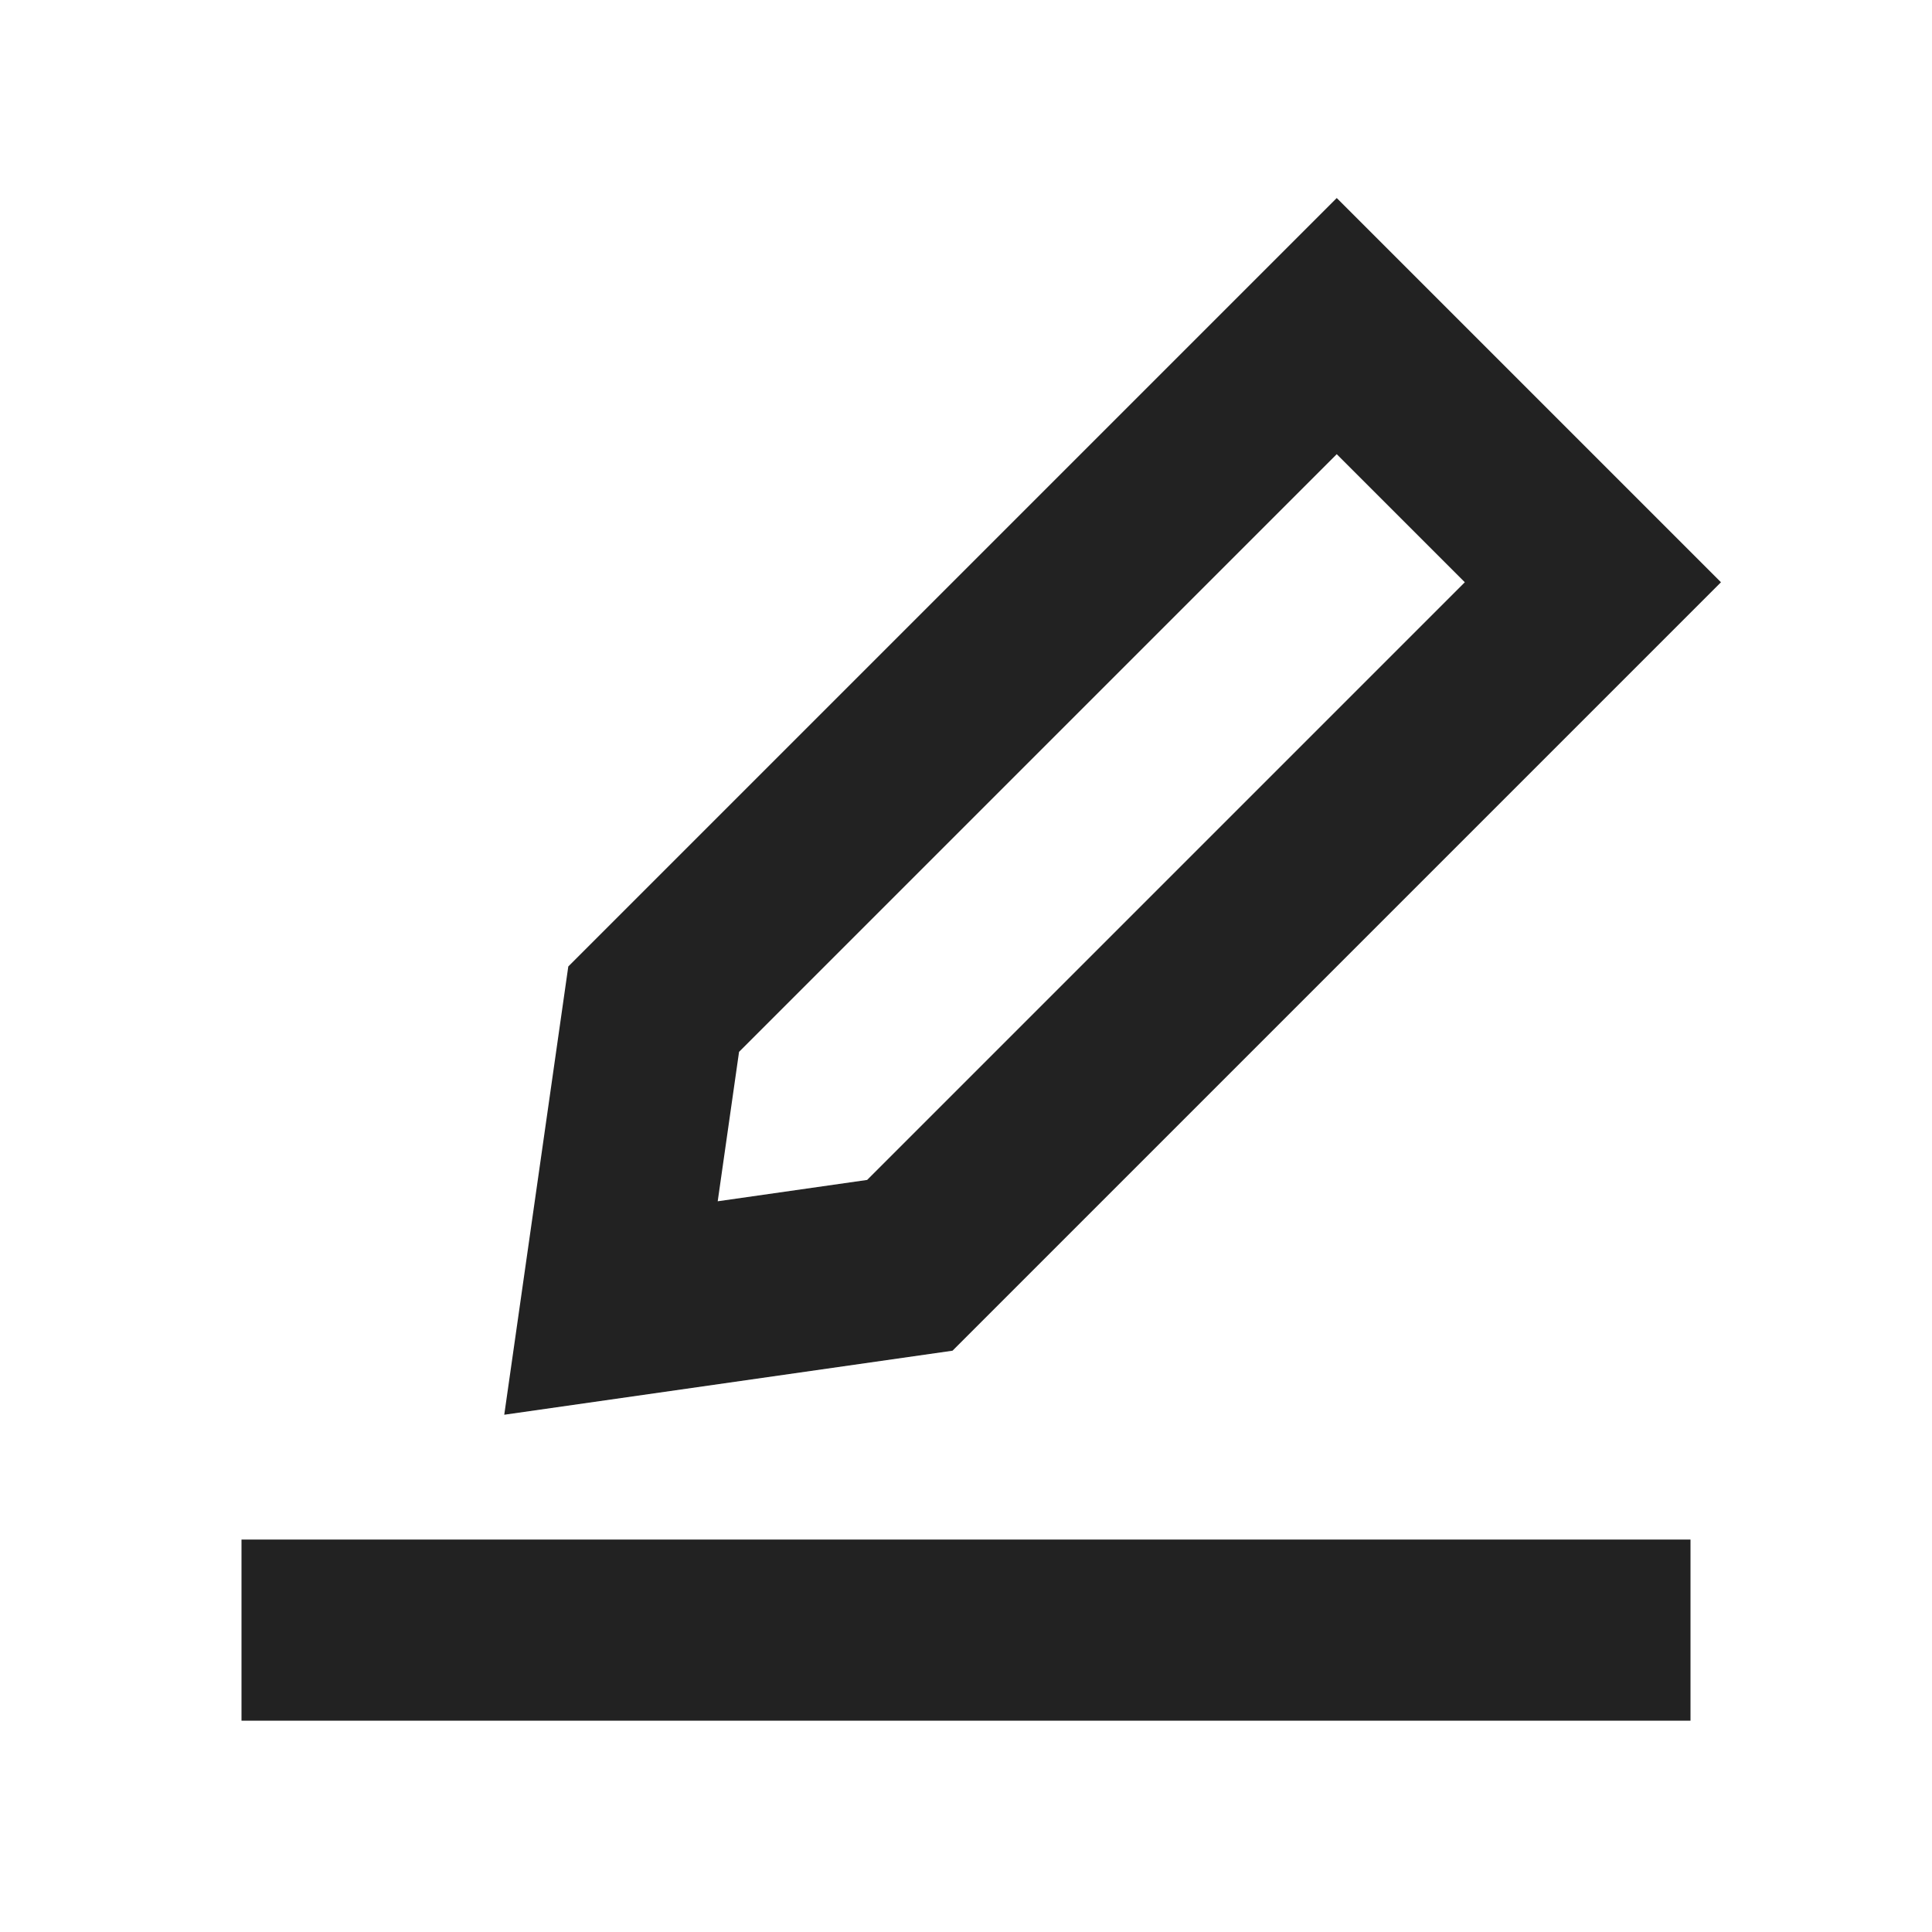
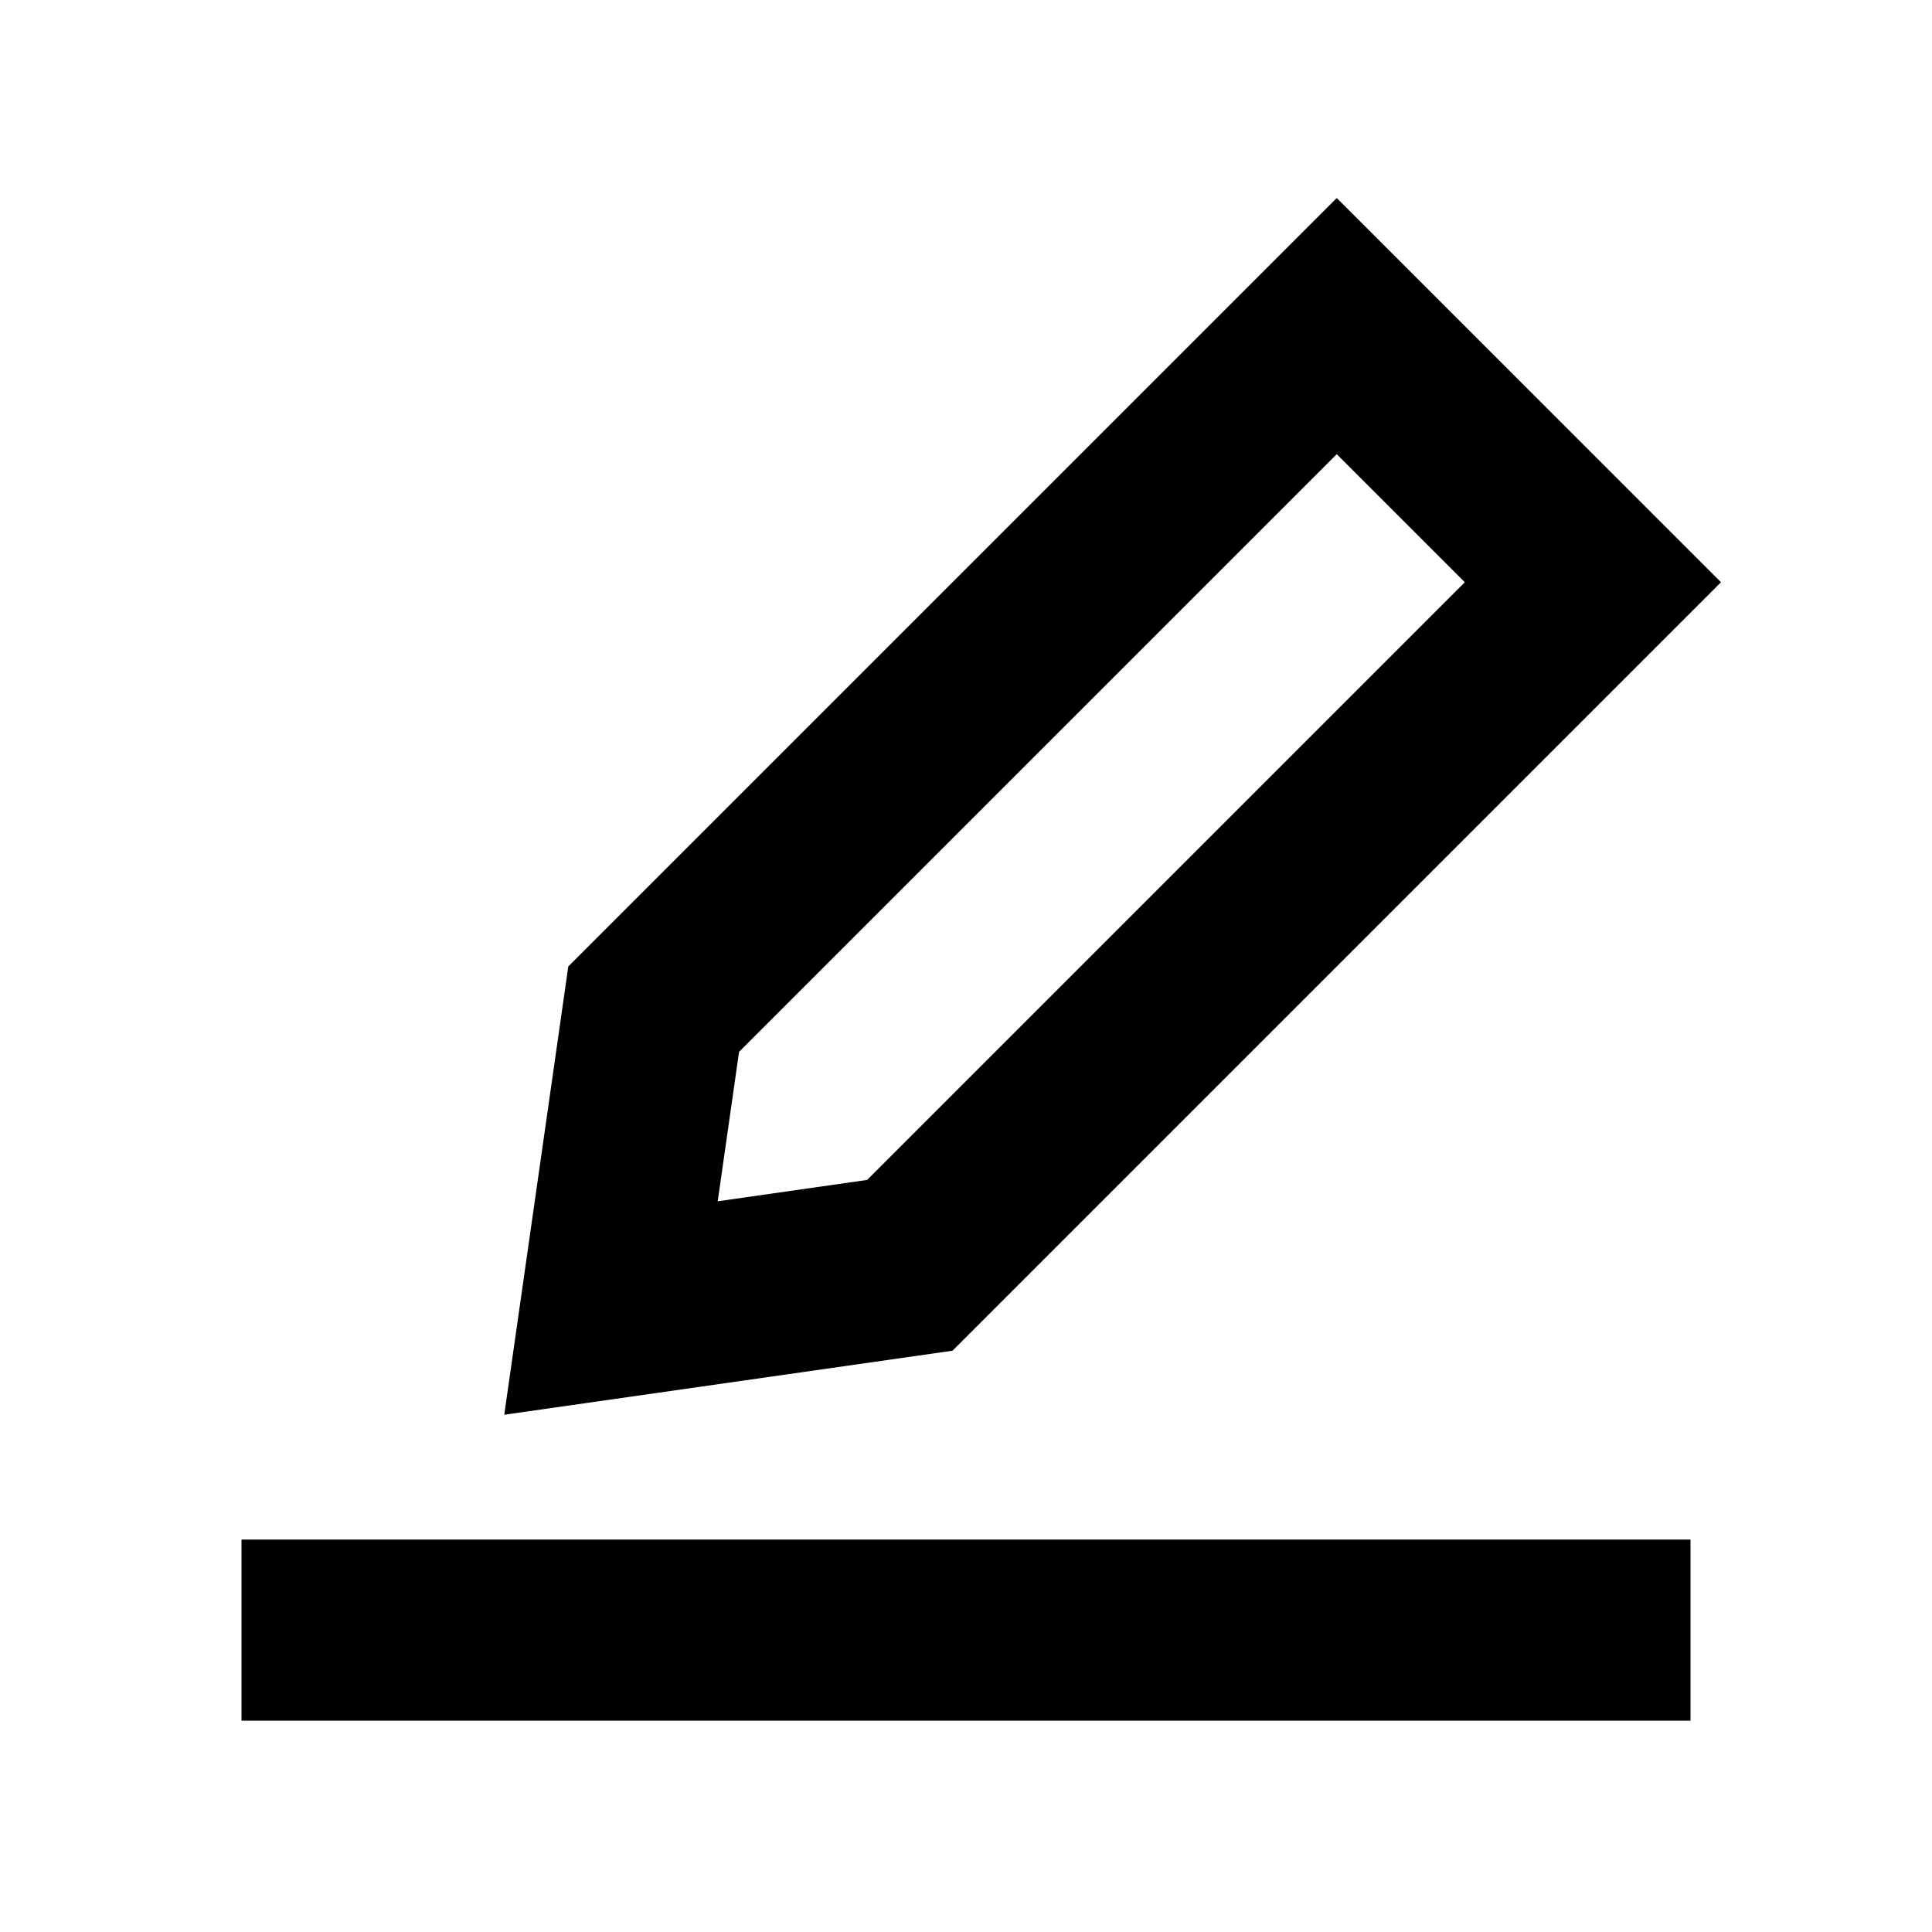
<svg xmlns="http://www.w3.org/2000/svg" id="write" data-name="write(h16)" viewBox="0 0 16 16">
  <path d="M0 0h16v16H0z" style="fill:none" data-name="keyline/16px" />
-   <path data-name="선 3176" transform="translate(2 13.5)" style="stroke:#222;stroke-width:1.5px;fill:none" d="M0 0h12" />
-   <path data-name="합치기 457" d="M-14881-1419v-8l1.5-2 1.5 2v8z" transform="rotate(-135 -7139.021 -3791.777)" style="stroke:#222;stroke-width:1.5px;fill:none" />
+   <path data-name="선 3176" transform="translate(2 13.5)" style="stroke:currentColor;stroke-width:1.5px;fill:none" d="M0 0h12" />
+   <path data-name="합치기 457" d="M-14881-1419v-8l1.5-2 1.5 2v8z" transform="rotate(-135 -7139.021 -3791.777)" style="stroke:currentColor;stroke-width:1.5px;fill:none" />
</svg>
